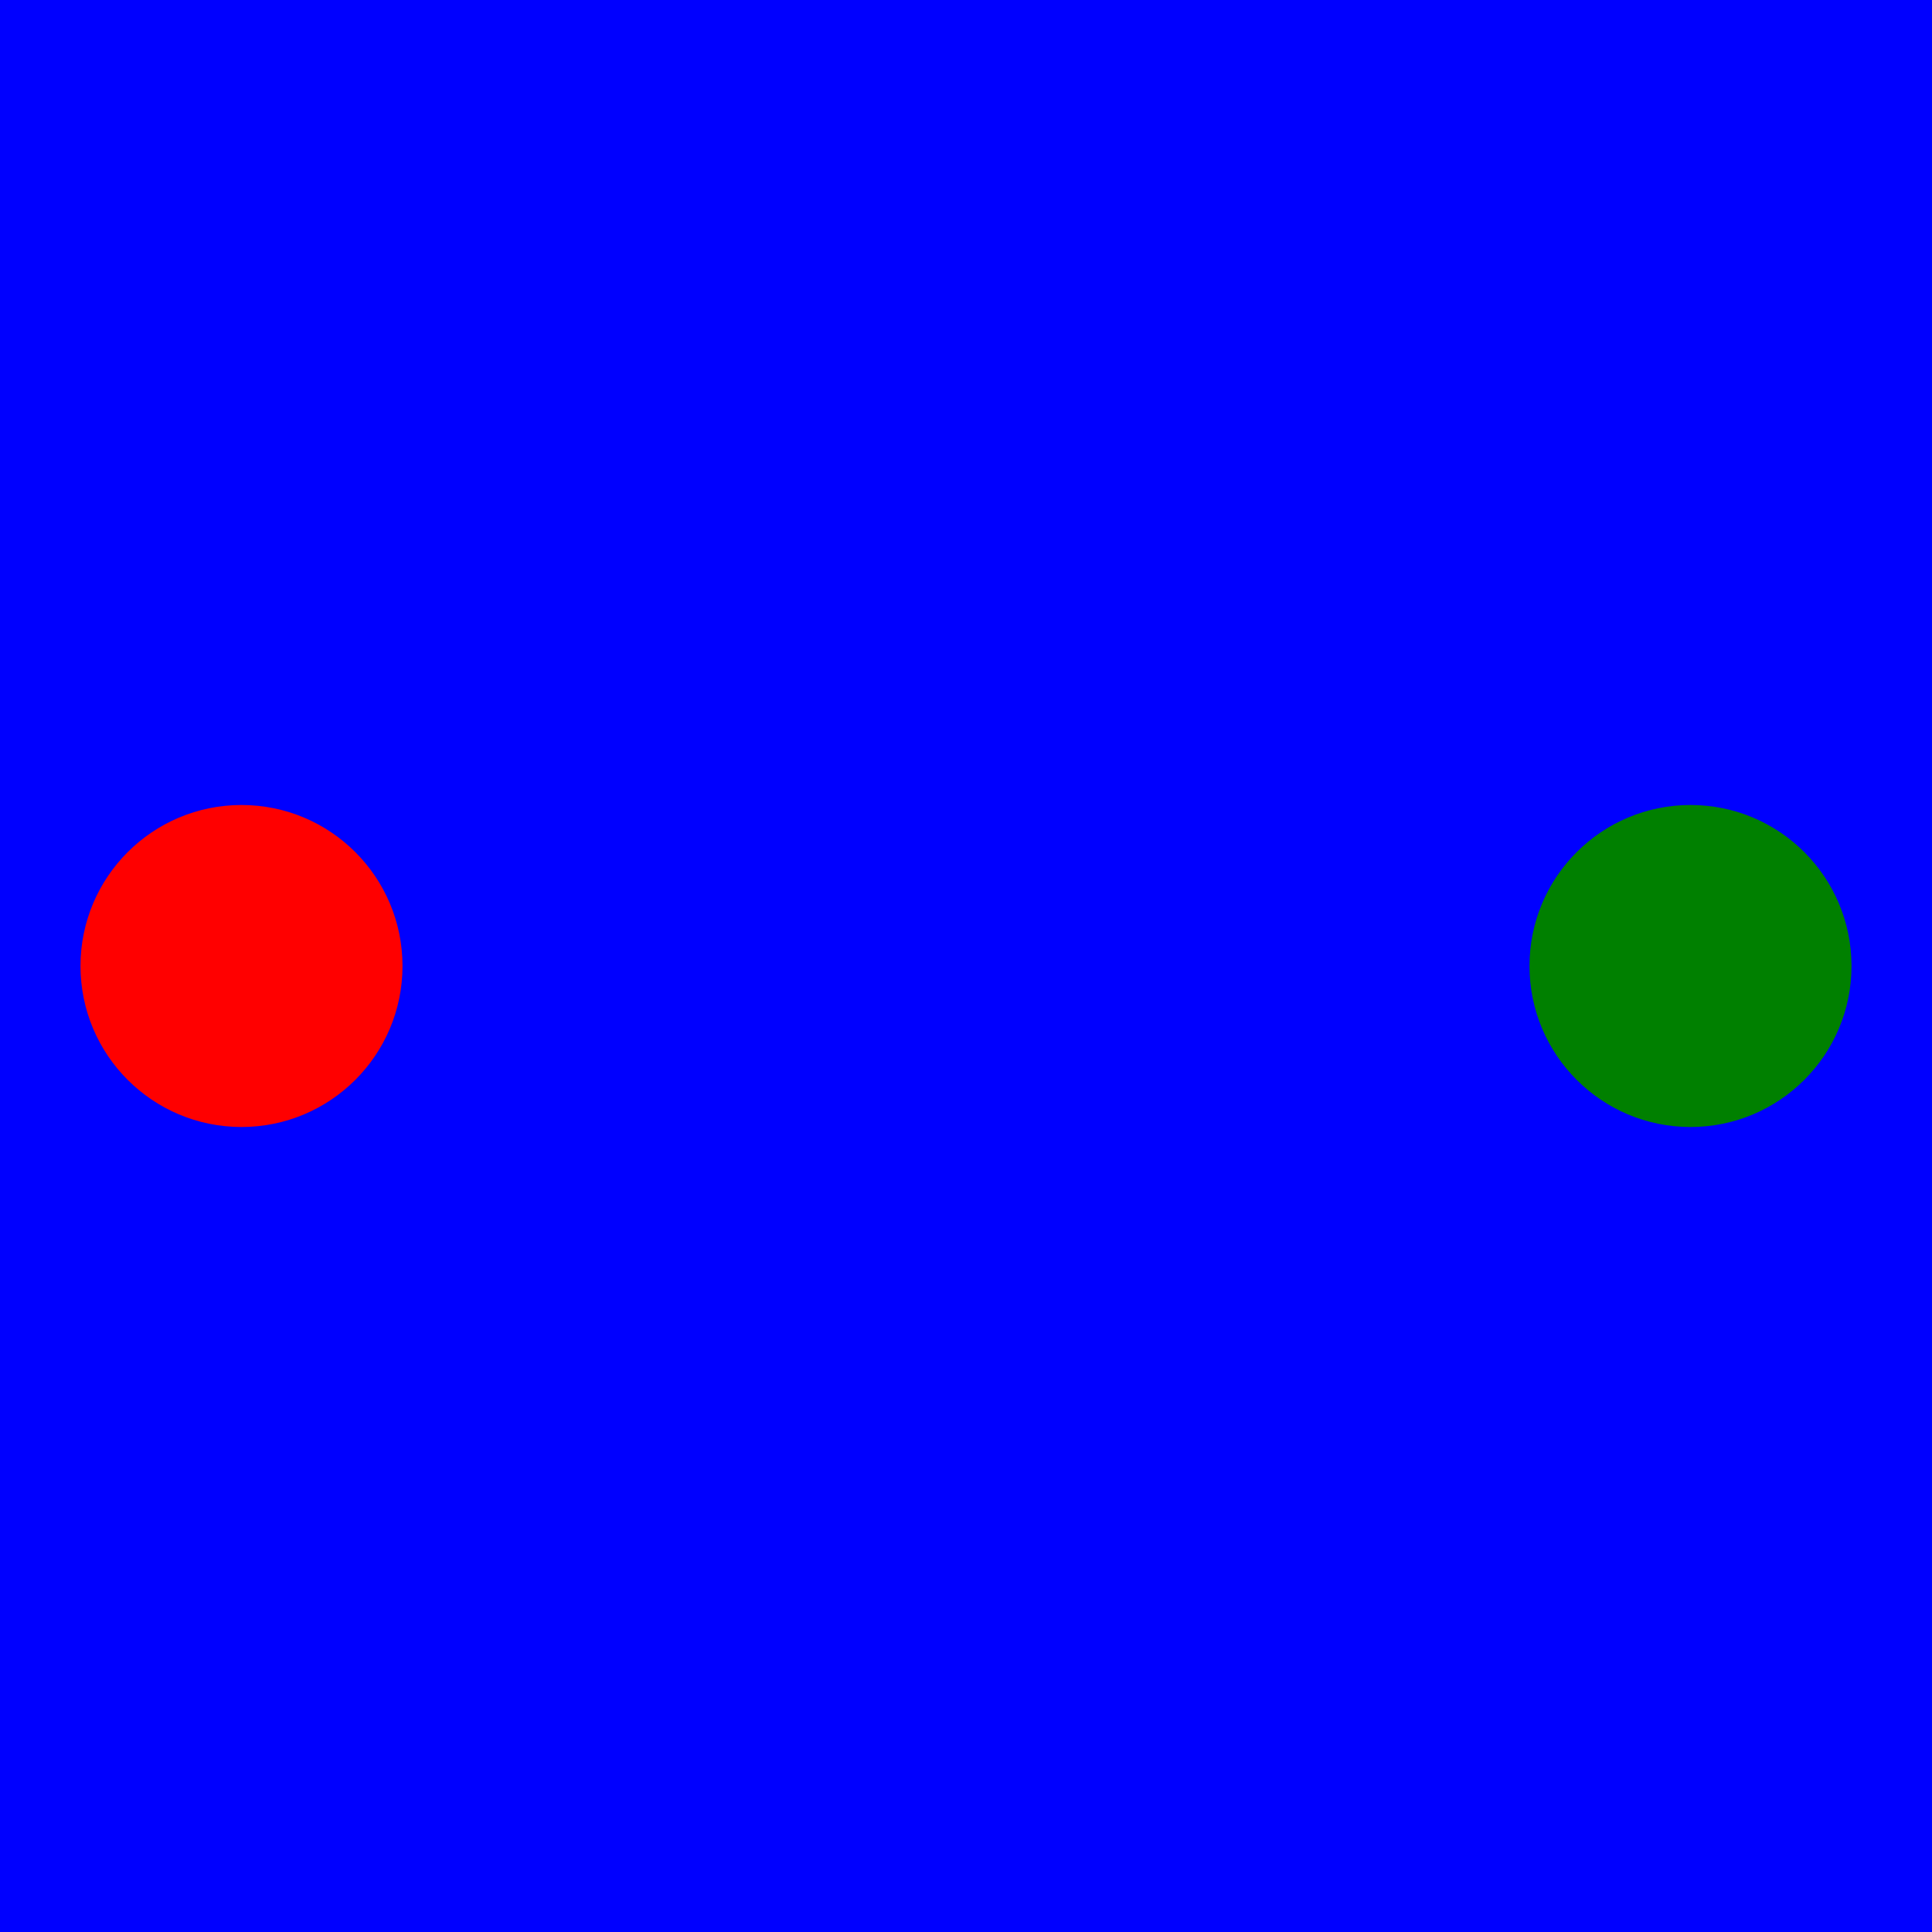
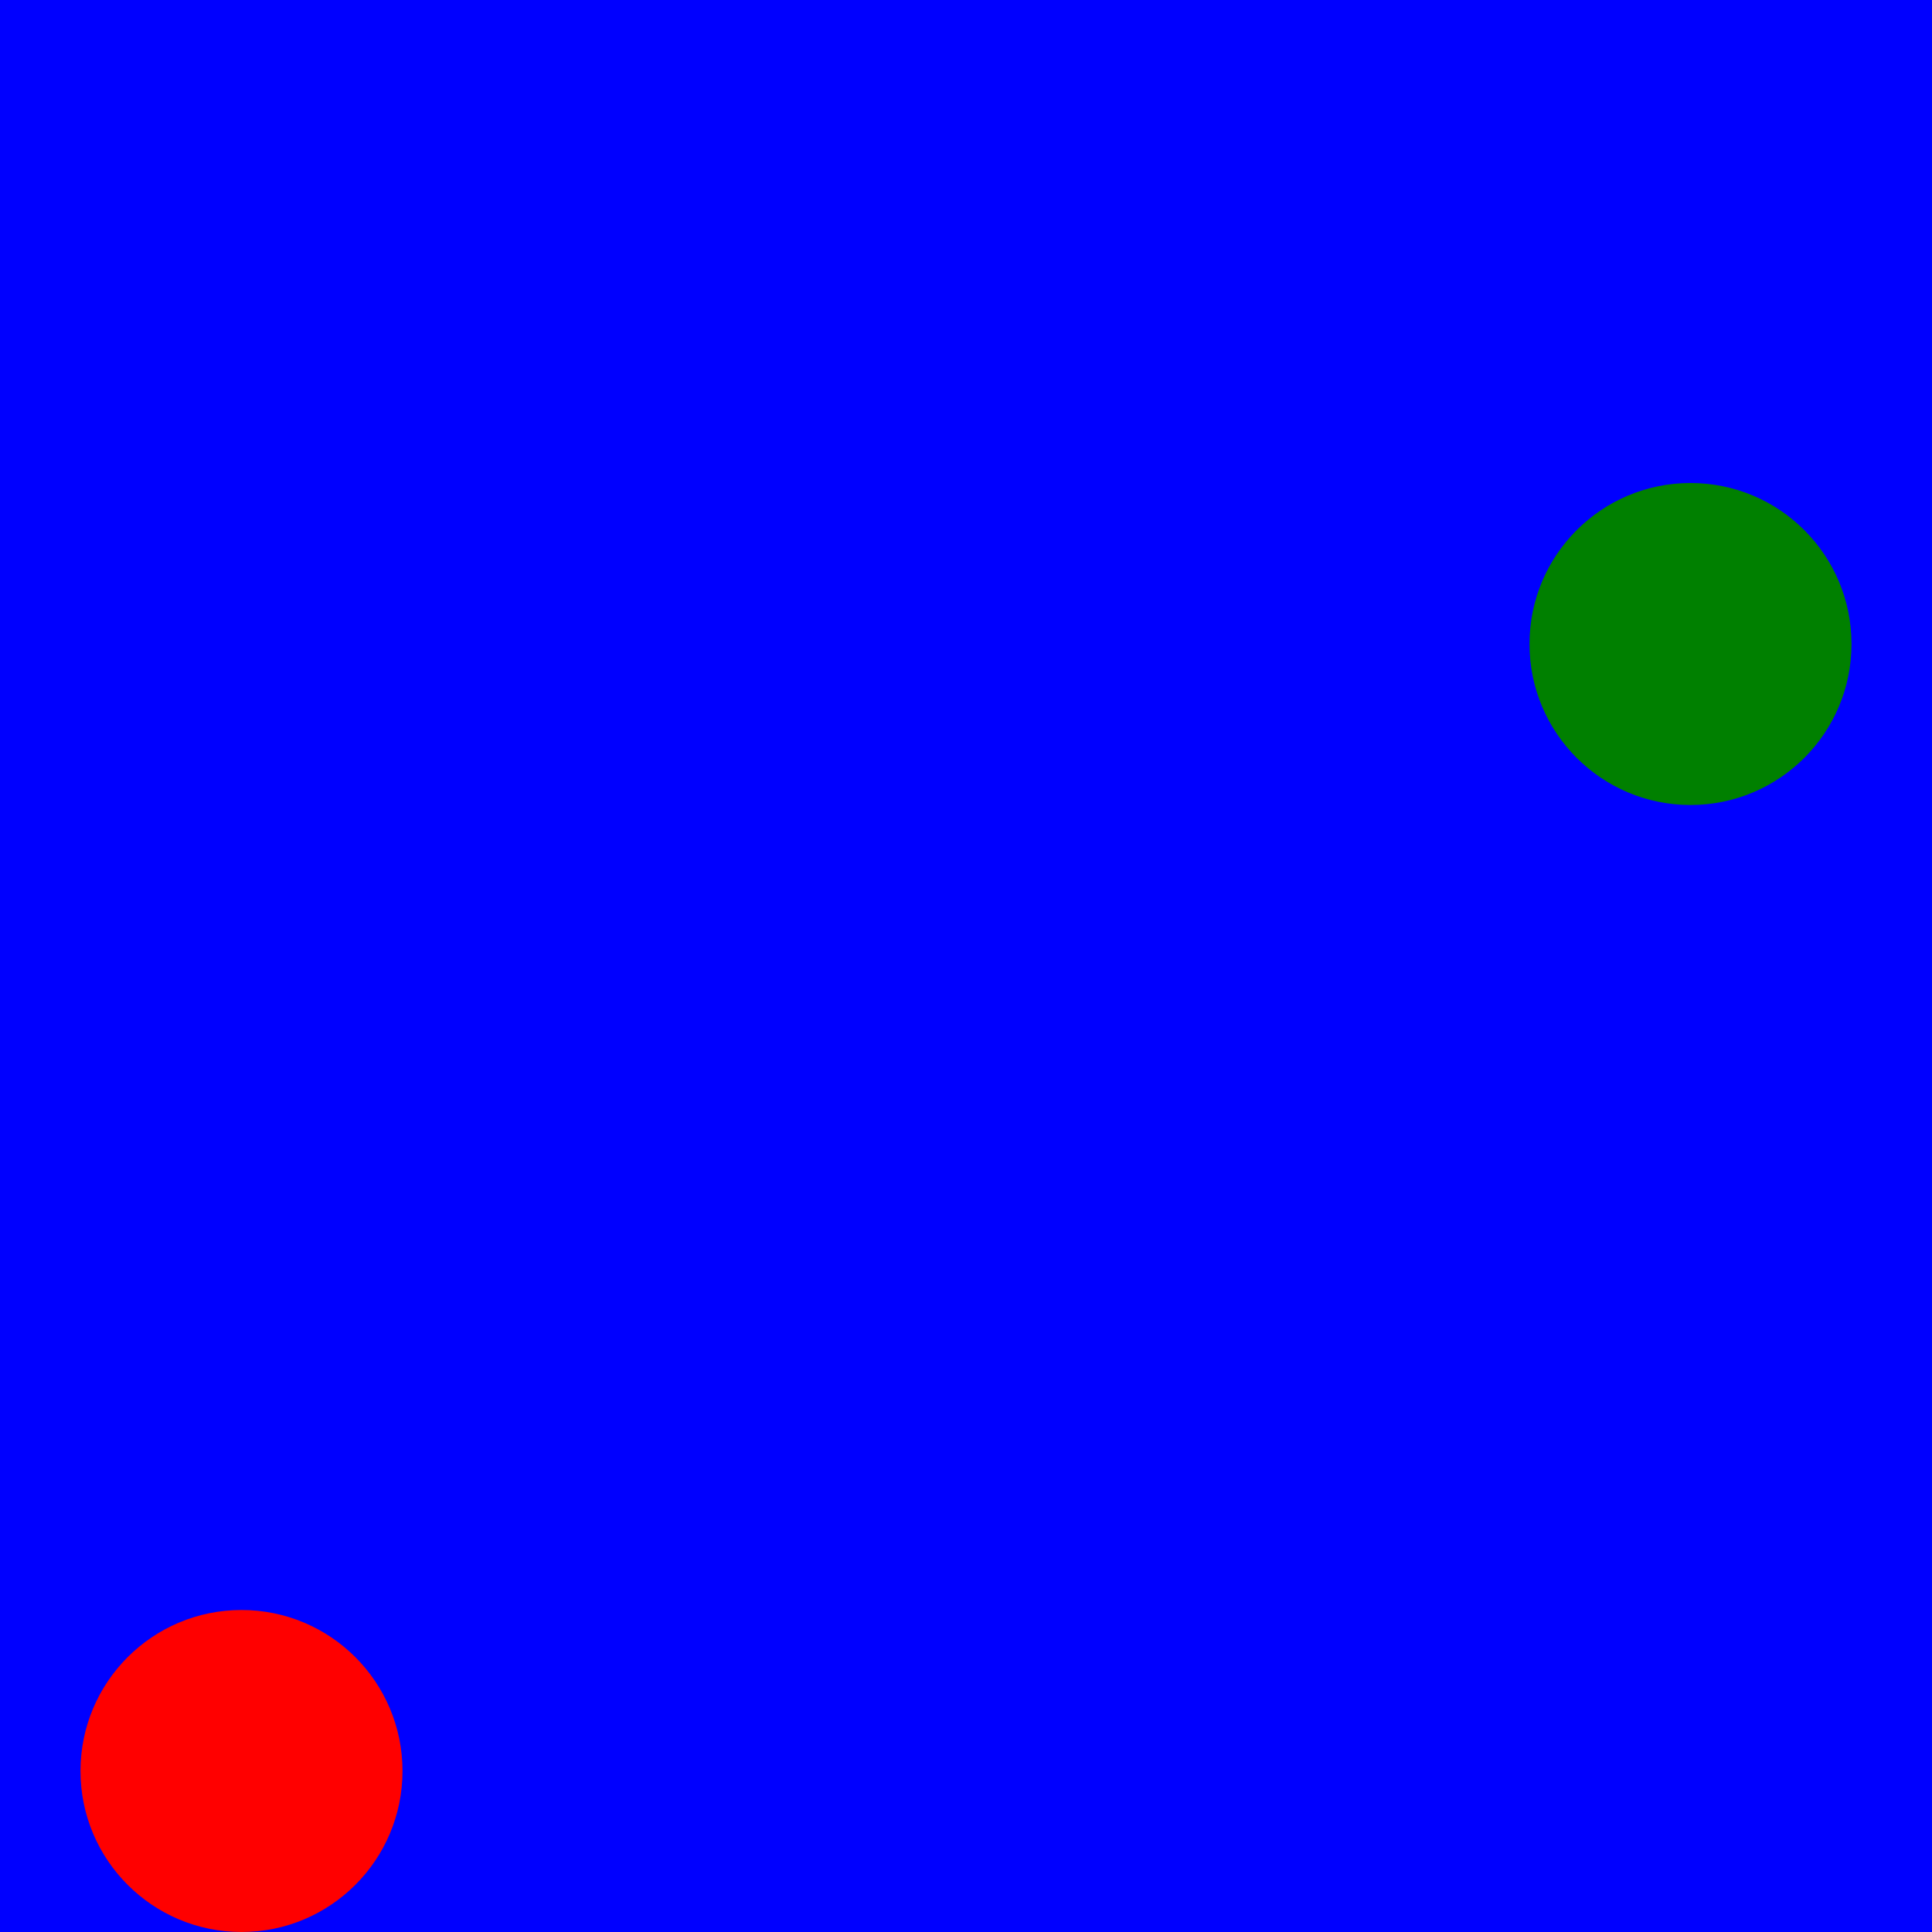
<svg xmlns="http://www.w3.org/2000/svg" version="1.1">
  <rect x="0" y="0" width="600" height="600" fill="blue" />
-   <circle cx="75" cy="300" r="50" fill="red" />
-   <circle cx="525" cy="300" r="50" fill="green" />
+   <circle cx="75" cy="550" r="50" fill="red" />
+   <circle cx="525" cy="200" r="50" fill="green" />
</svg>
